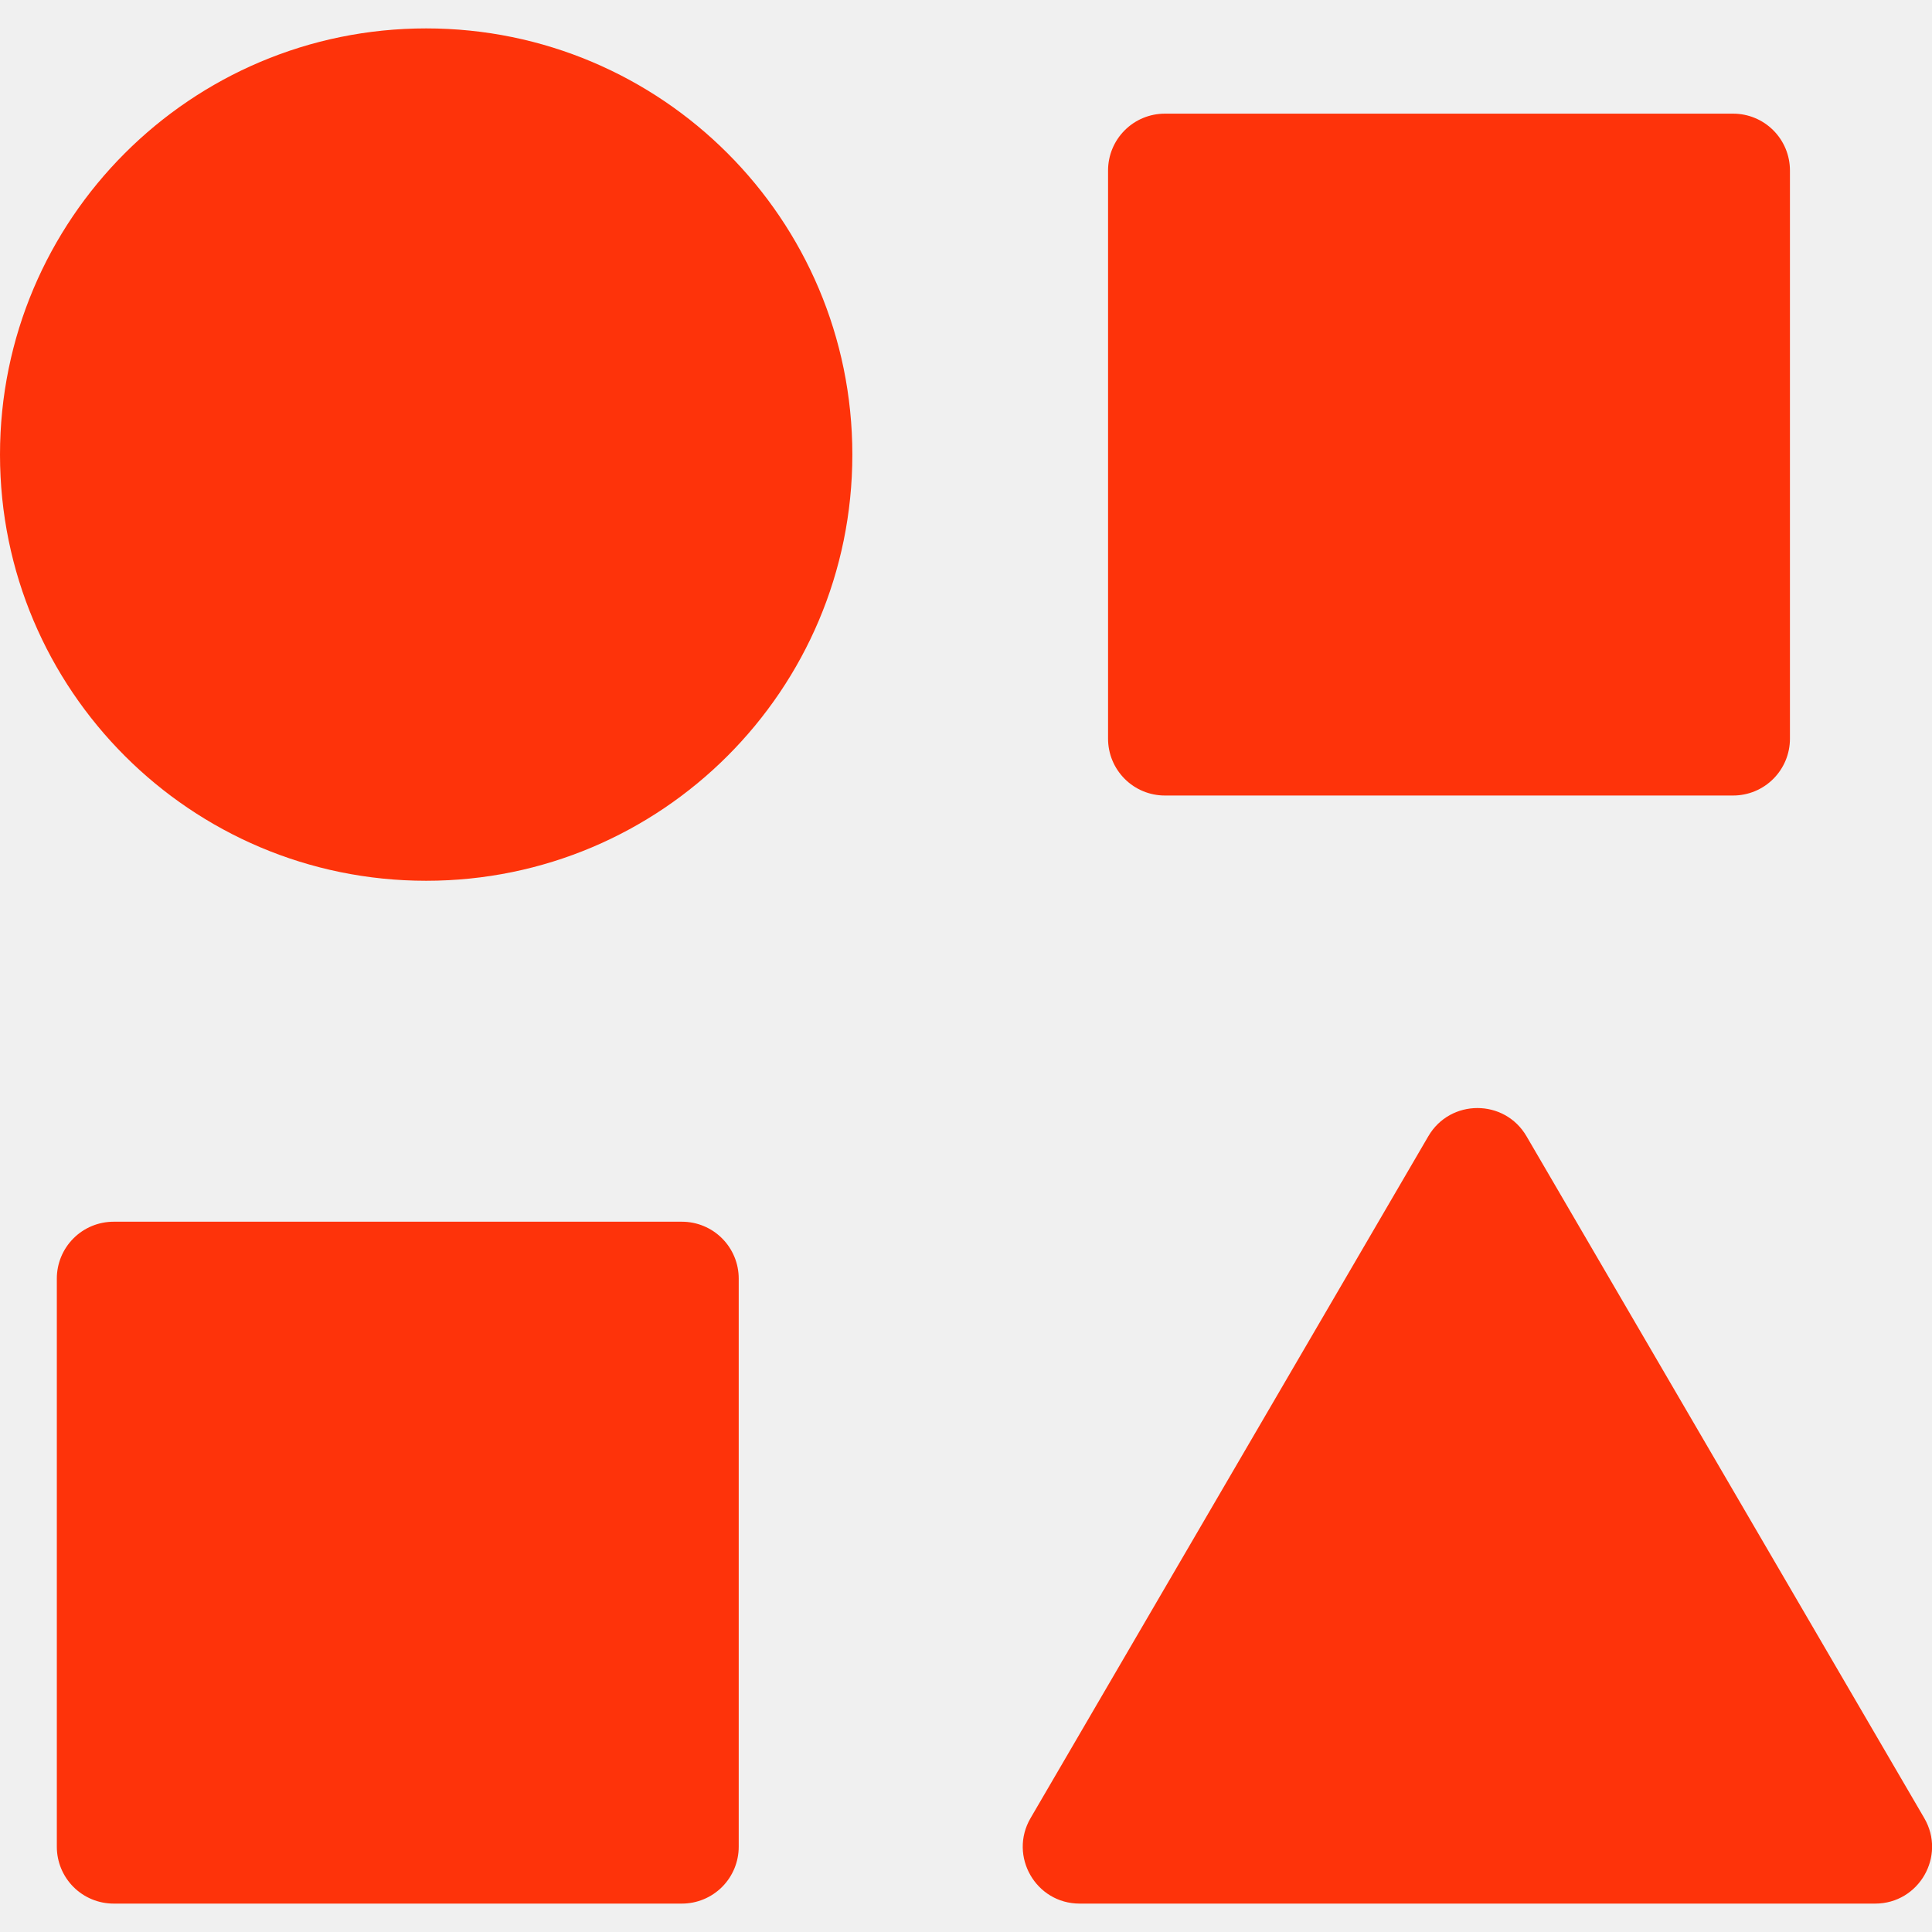
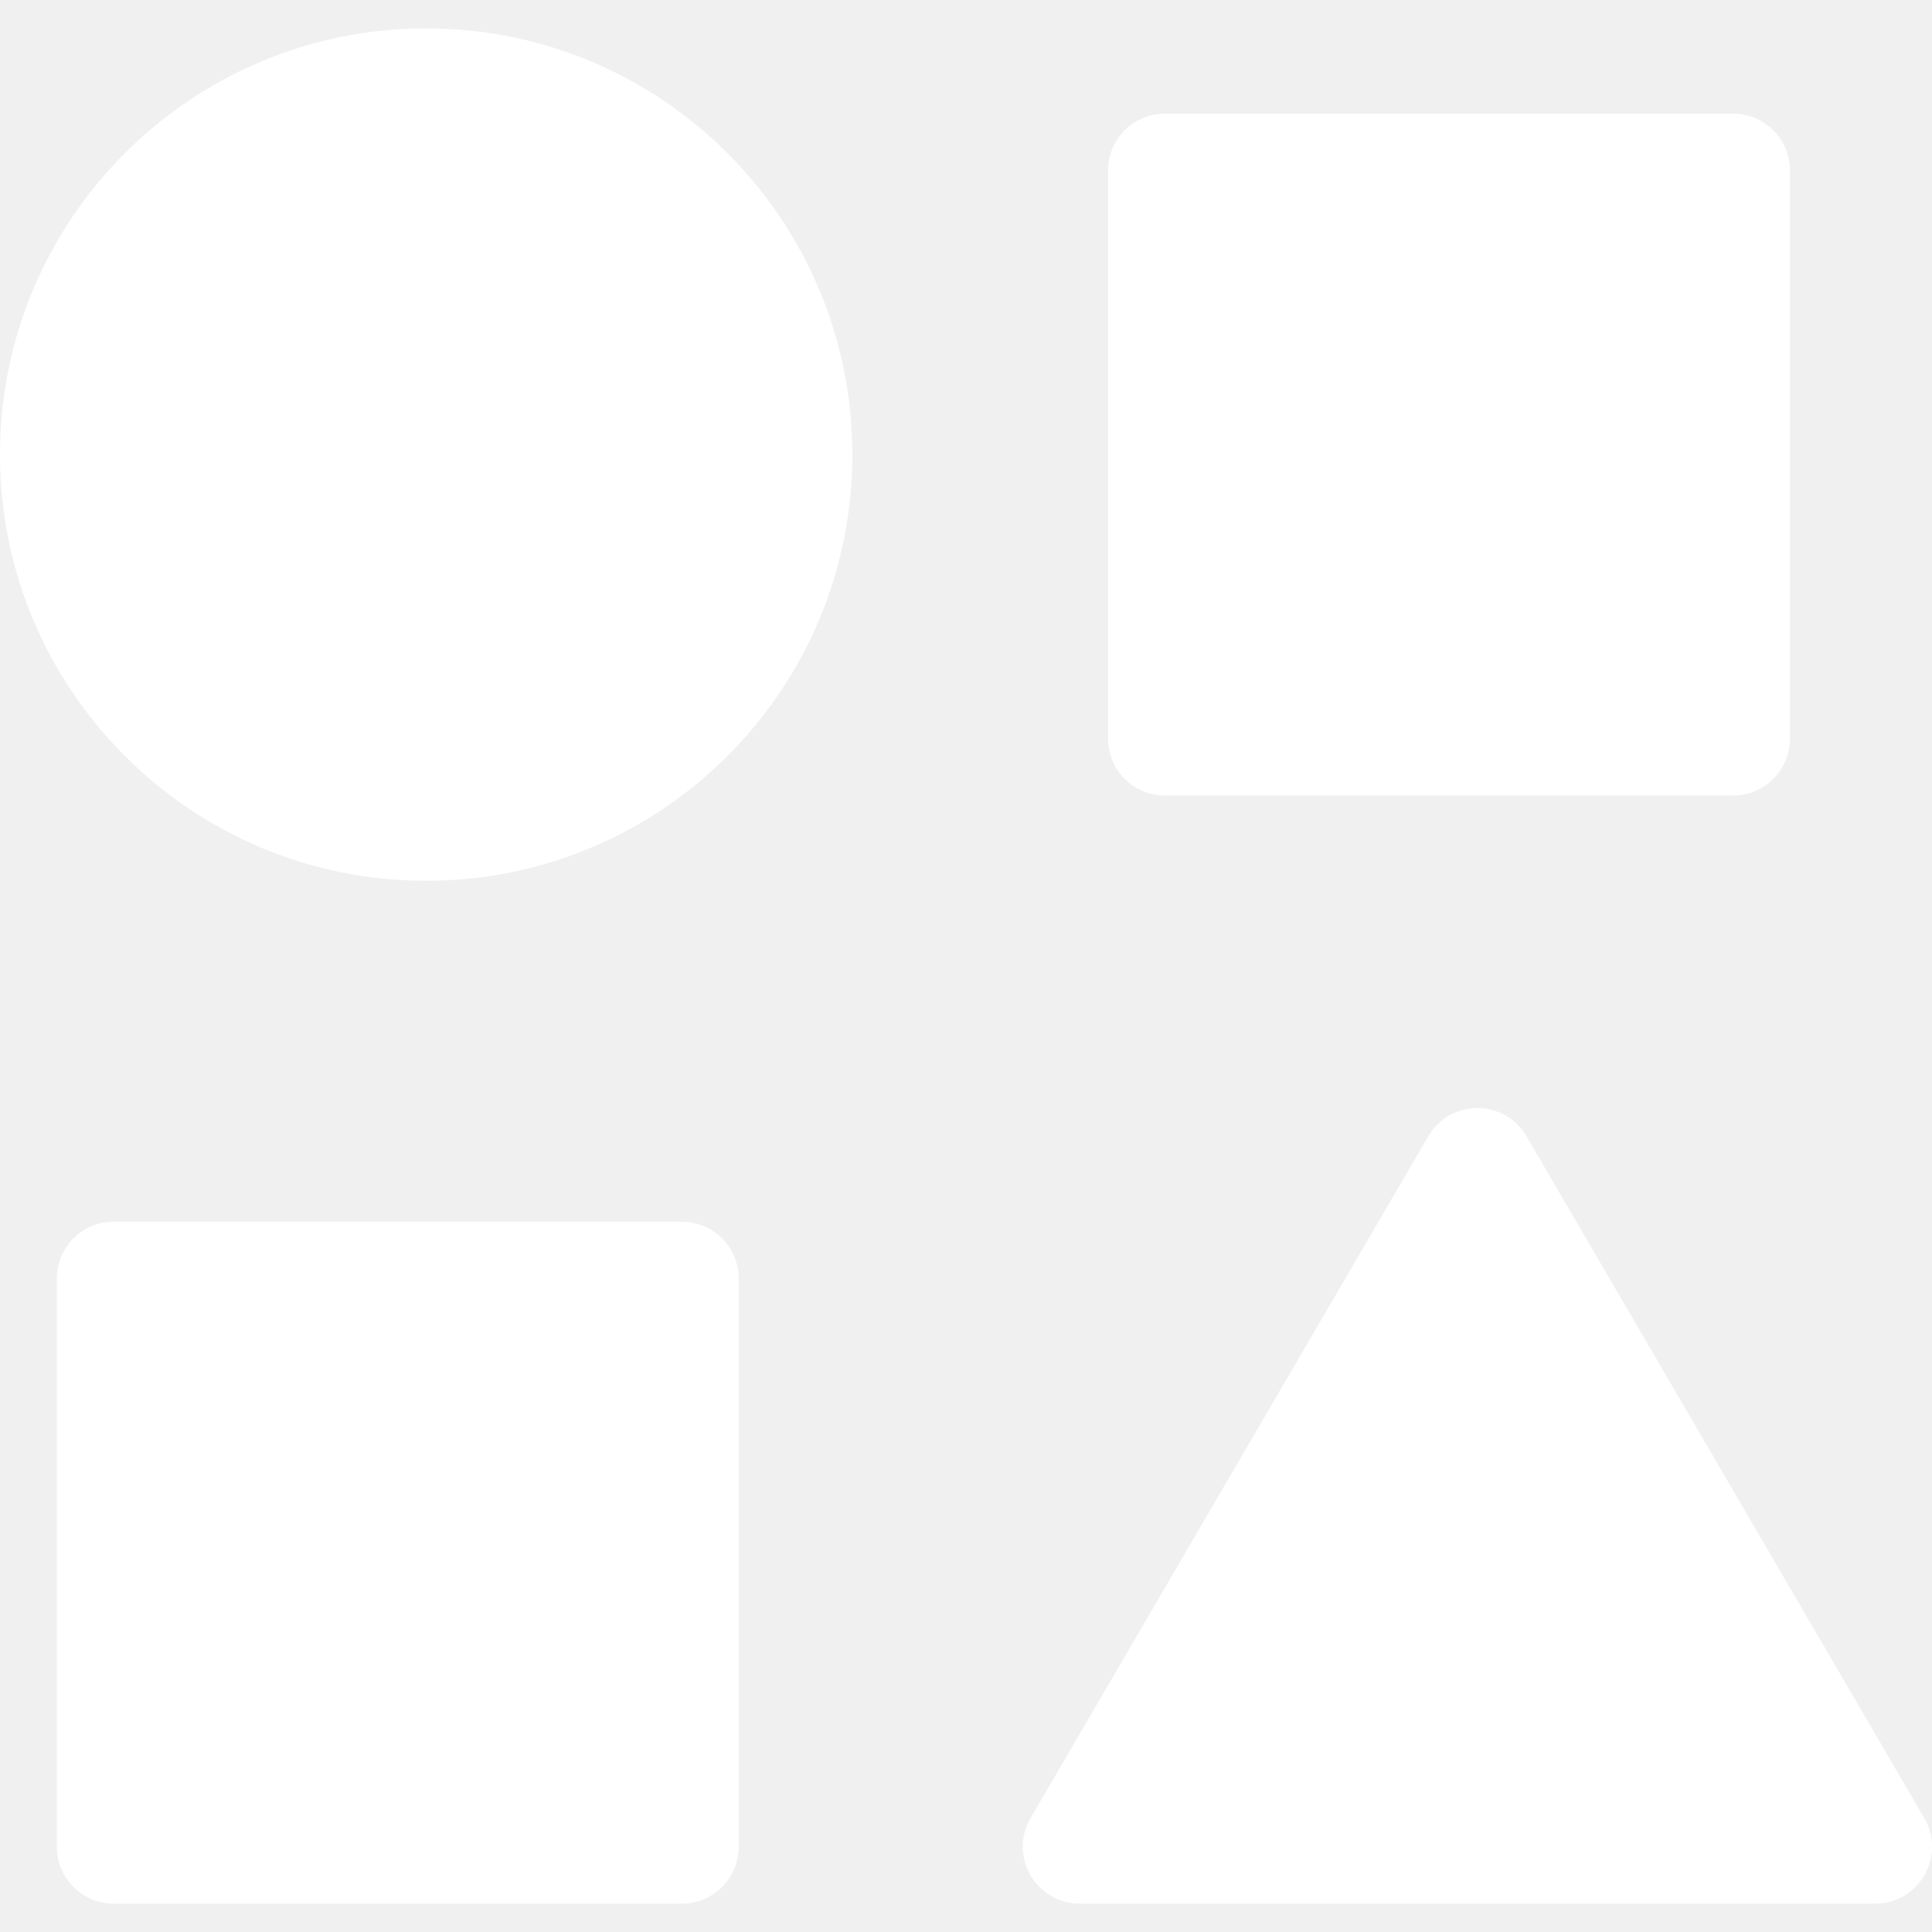
<svg xmlns="http://www.w3.org/2000/svg" width="70" height="70" viewBox="0 0 70 70" fill="none">
  <g clip-path="url(#clip0_149_3679)">
-     <path d="M42.206 4.118H62.794C63.34 4.118 63.864 4.334 64.25 4.721C64.636 5.107 64.853 5.63 64.853 6.176V26.765C64.853 27.311 64.636 27.834 64.25 28.22C63.864 28.607 63.34 28.823 62.794 28.823H42.206C41.66 28.823 41.136 28.607 40.75 28.22C40.364 27.834 40.147 27.311 40.147 26.765V6.176C40.147 5.63 40.364 5.107 40.75 4.721C41.136 4.334 41.66 4.118 42.206 4.118ZM4.118 44.265H24.706C25.252 44.265 25.776 44.481 26.162 44.868C26.548 45.254 26.765 45.777 26.765 46.323V66.912C26.765 67.458 26.548 67.981 26.162 68.368C25.776 68.754 25.252 68.971 24.706 68.971H4.118C3.572 68.971 3.048 68.754 2.662 68.368C2.276 67.981 2.059 67.458 2.059 66.912V46.323C2.059 45.777 2.276 45.254 2.662 44.868C3.048 44.481 3.572 44.265 4.118 44.265ZM55.308 41.168L69.72 65.874C70.52 67.247 69.531 68.971 67.941 68.971H39.118C37.528 68.971 36.539 67.247 37.339 65.874L51.751 41.168C52.545 39.806 54.514 39.806 55.308 41.168ZM15.441 1.029C23.969 1.029 30.882 7.943 30.882 16.471C30.882 24.998 23.969 31.912 15.441 31.912C6.914 31.912 0 24.998 0 16.471C0 7.943 6.914 1.029 15.441 1.029Z" fill="#FE330A" />
+     <path d="M42.206 4.118H62.794C63.34 4.118 63.864 4.334 64.25 4.721C64.636 5.107 64.853 5.63 64.853 6.176V26.765C64.853 27.311 64.636 27.834 64.25 28.22C63.864 28.607 63.34 28.823 62.794 28.823H42.206C41.66 28.823 41.136 28.607 40.75 28.22C40.364 27.834 40.147 27.311 40.147 26.765V6.176C40.147 5.63 40.364 5.107 40.75 4.721C41.136 4.334 41.66 4.118 42.206 4.118ZM4.118 44.265H24.706C25.252 44.265 25.776 44.481 26.162 44.868C26.548 45.254 26.765 45.777 26.765 46.323V66.912C26.765 67.458 26.548 67.981 26.162 68.368C25.776 68.754 25.252 68.971 24.706 68.971H4.118C3.572 68.971 3.048 68.754 2.662 68.368C2.276 67.981 2.059 67.458 2.059 66.912V46.323C2.059 45.777 2.276 45.254 2.662 44.868C3.048 44.481 3.572 44.265 4.118 44.265ZM55.308 41.168L69.72 65.874C70.52 67.247 69.531 68.971 67.941 68.971H39.118C37.528 68.971 36.539 67.247 37.339 65.874L51.751 41.168C52.545 39.806 54.514 39.806 55.308 41.168ZM15.441 1.029C23.969 1.029 30.882 7.943 30.882 16.471C30.882 24.998 23.969 31.912 15.441 31.912C6.914 31.912 0 24.998 0 16.471C0 7.943 6.914 1.029 15.441 1.029Z" fill="#ffffff" />
  </g>
  <defs>
    <clipPath id="clip0_149_3679">
      <rect width="70" height="70" fill="white" />
    </clipPath>
  </defs>
</svg>
